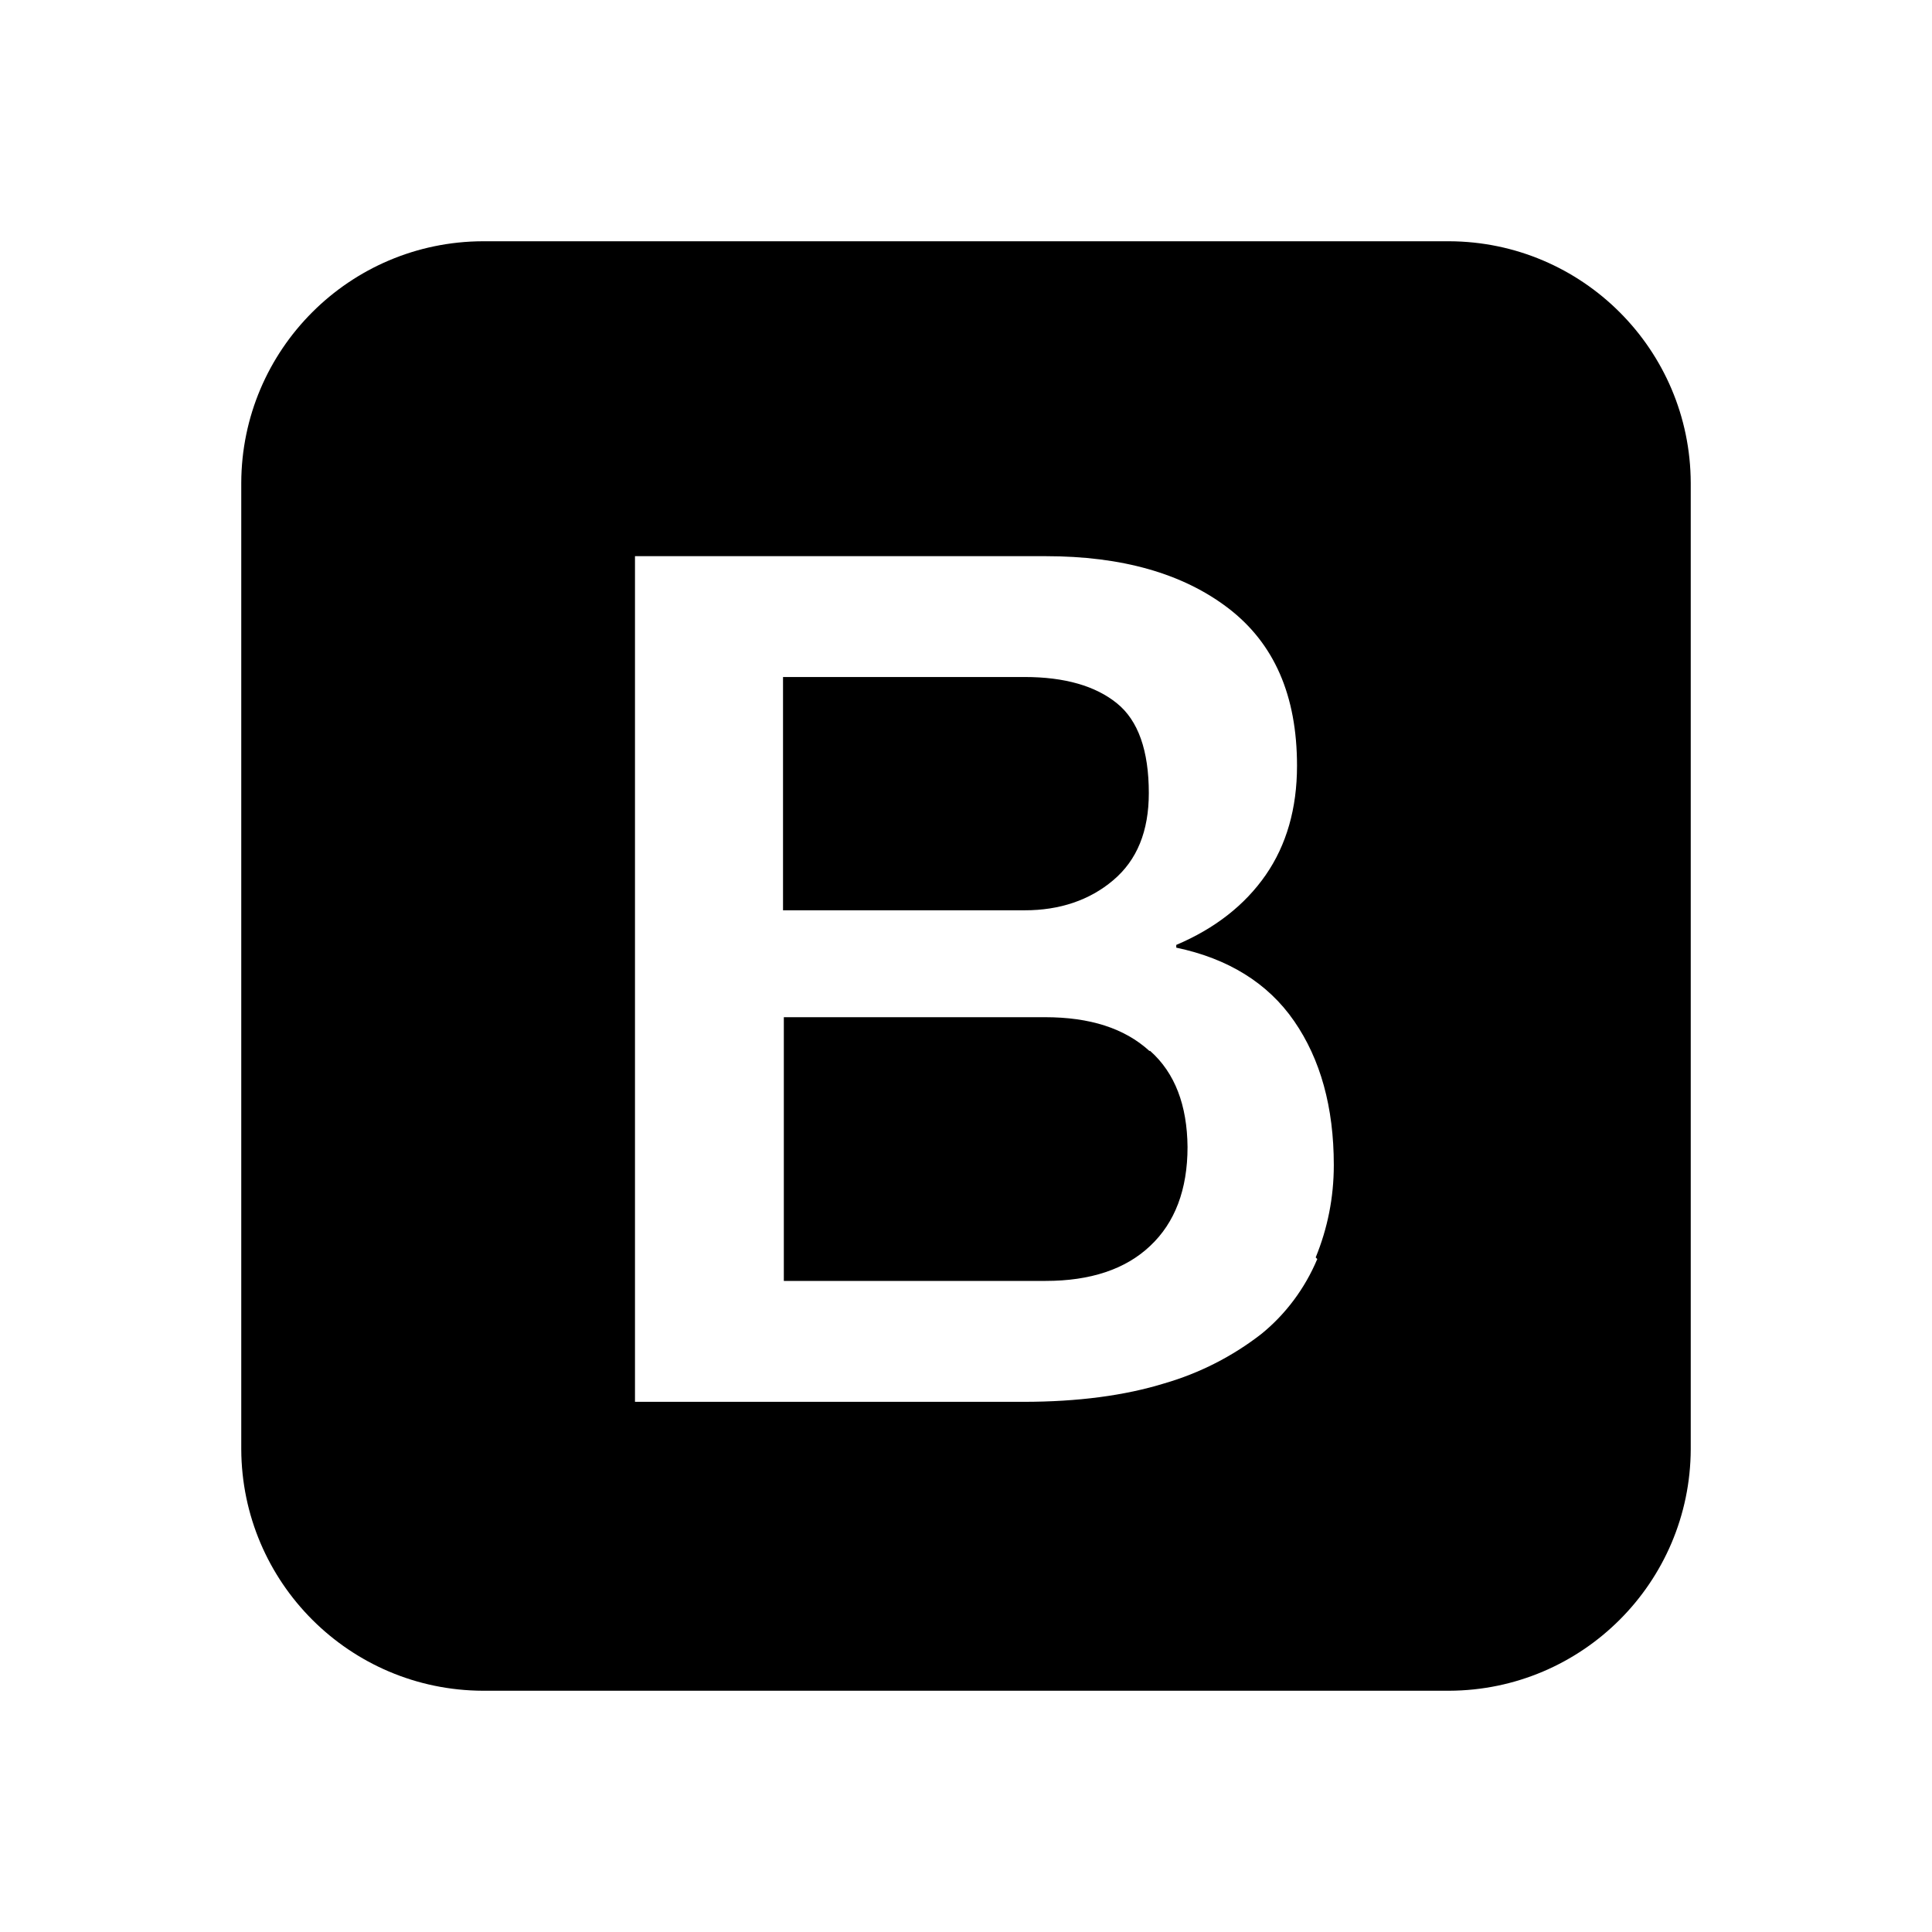
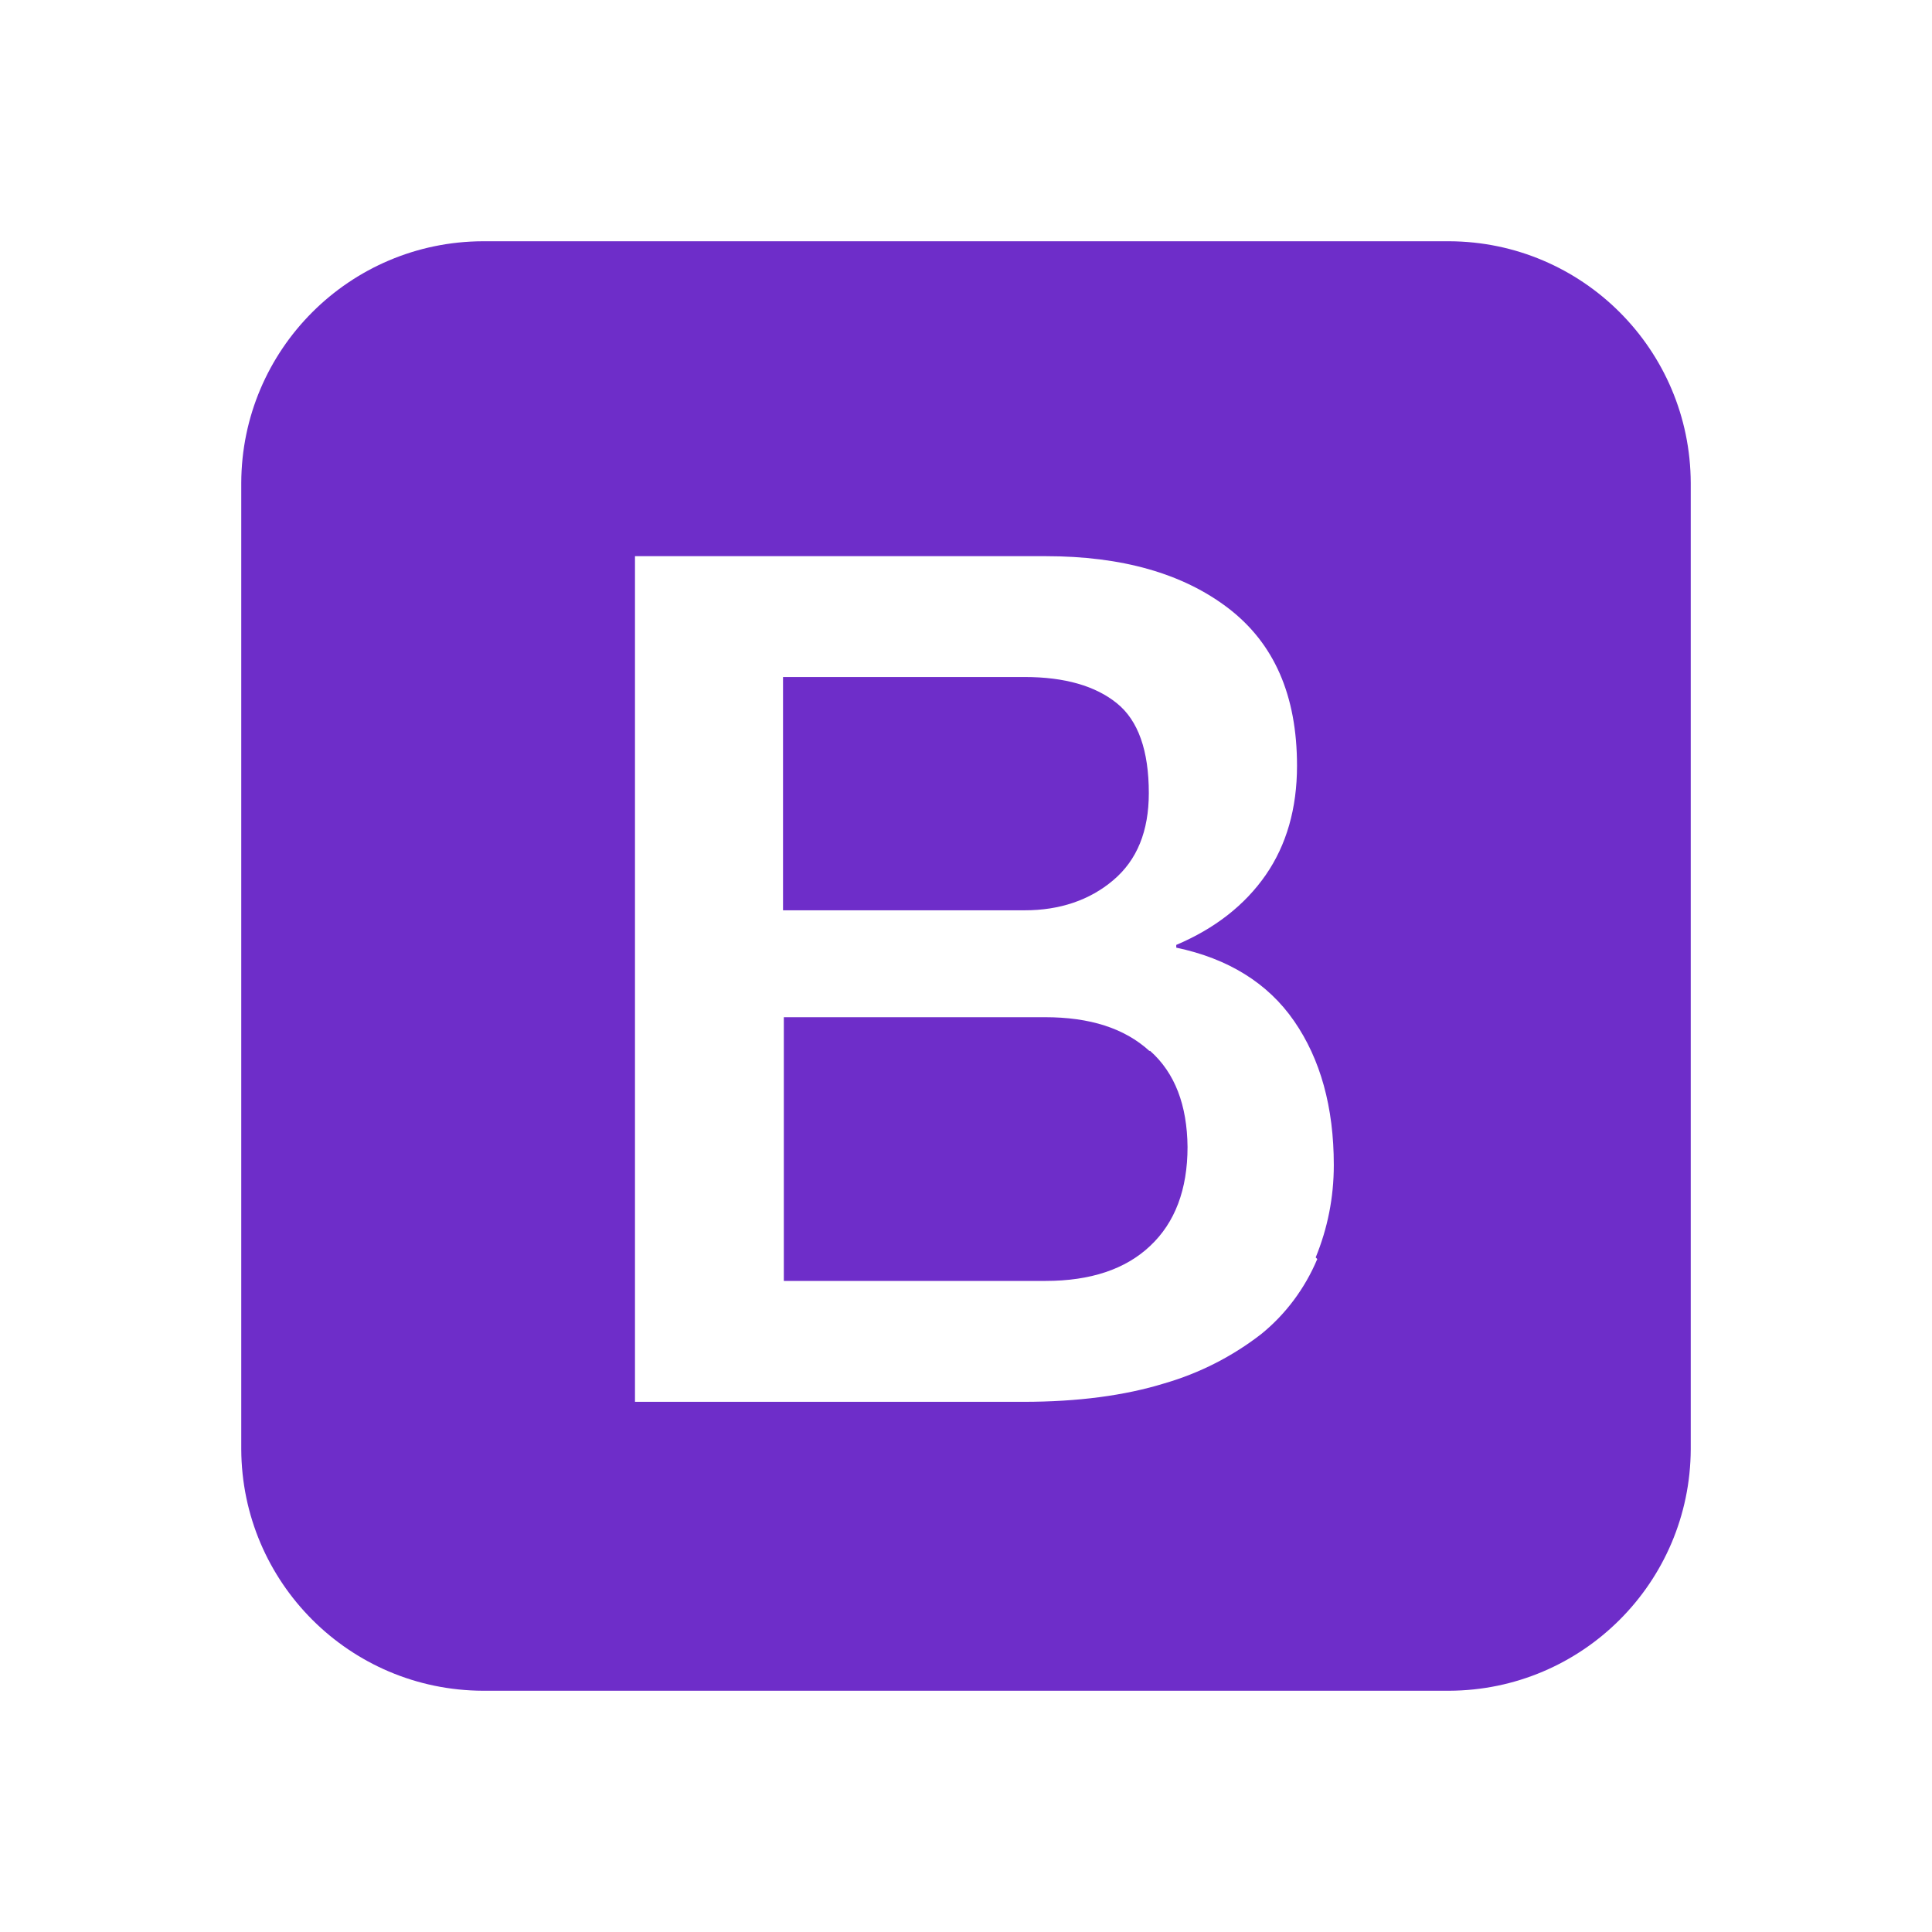
- <svg xmlns="http://www.w3.org/2000/svg" width="24" height="24" viewBox="0 0 24 24" style="fill: rgba(0, 0, 0, 1);transform: ;msFilter:;">
+ <svg xmlns="http://www.w3.org/2000/svg" width="24" height="24" viewBox="0 0 24 24" style="fill: #6E2DC9;transform: ;msFilter:;">
  <path d="M18.002 2.997H5.999A3.011 3.011 0 0 0 2.997 6v12.002a3.012 3.012 0 0 0 3.002 3.001h12.003a3.012 3.012 0 0 0 3.001-3.001V6a3.012 3.012 0 0 0-3.001-3.003zm-1.64 12.647c-.152.36-.389.68-.693.927a3.594 3.594 0 0 1-1.206.614c-.49.151-1.074.229-1.75.229H7.888V6.909h5.103c.943 0 1.7.213 2.267.646.569.436.854 1.082.854 1.958 0 .528-.13.983-.389 1.357-.259.373-.63.664-1.111.868v.034c.642.135 1.137.438 1.464.912.327.473.493 1.069.493 1.789 0 .405-.078.788-.225 1.147l.02.021v.003zm-2.084-2.589c-.309-.282-.739-.419-1.297-.419H9.737v3.276h3.253c.554 0 .991-.144 1.298-.435.308-.289.464-.701.464-1.229-.005-.518-.156-.919-.464-1.193h-.014.004zm-.451-2.119c.299-.251.444-.613.444-1.084 0-.526-.131-.902-.397-1.116-.264-.214-.646-.326-1.146-.326H9.727v2.898h3.001c.436.001.81-.127 1.099-.372z" />
</svg>
